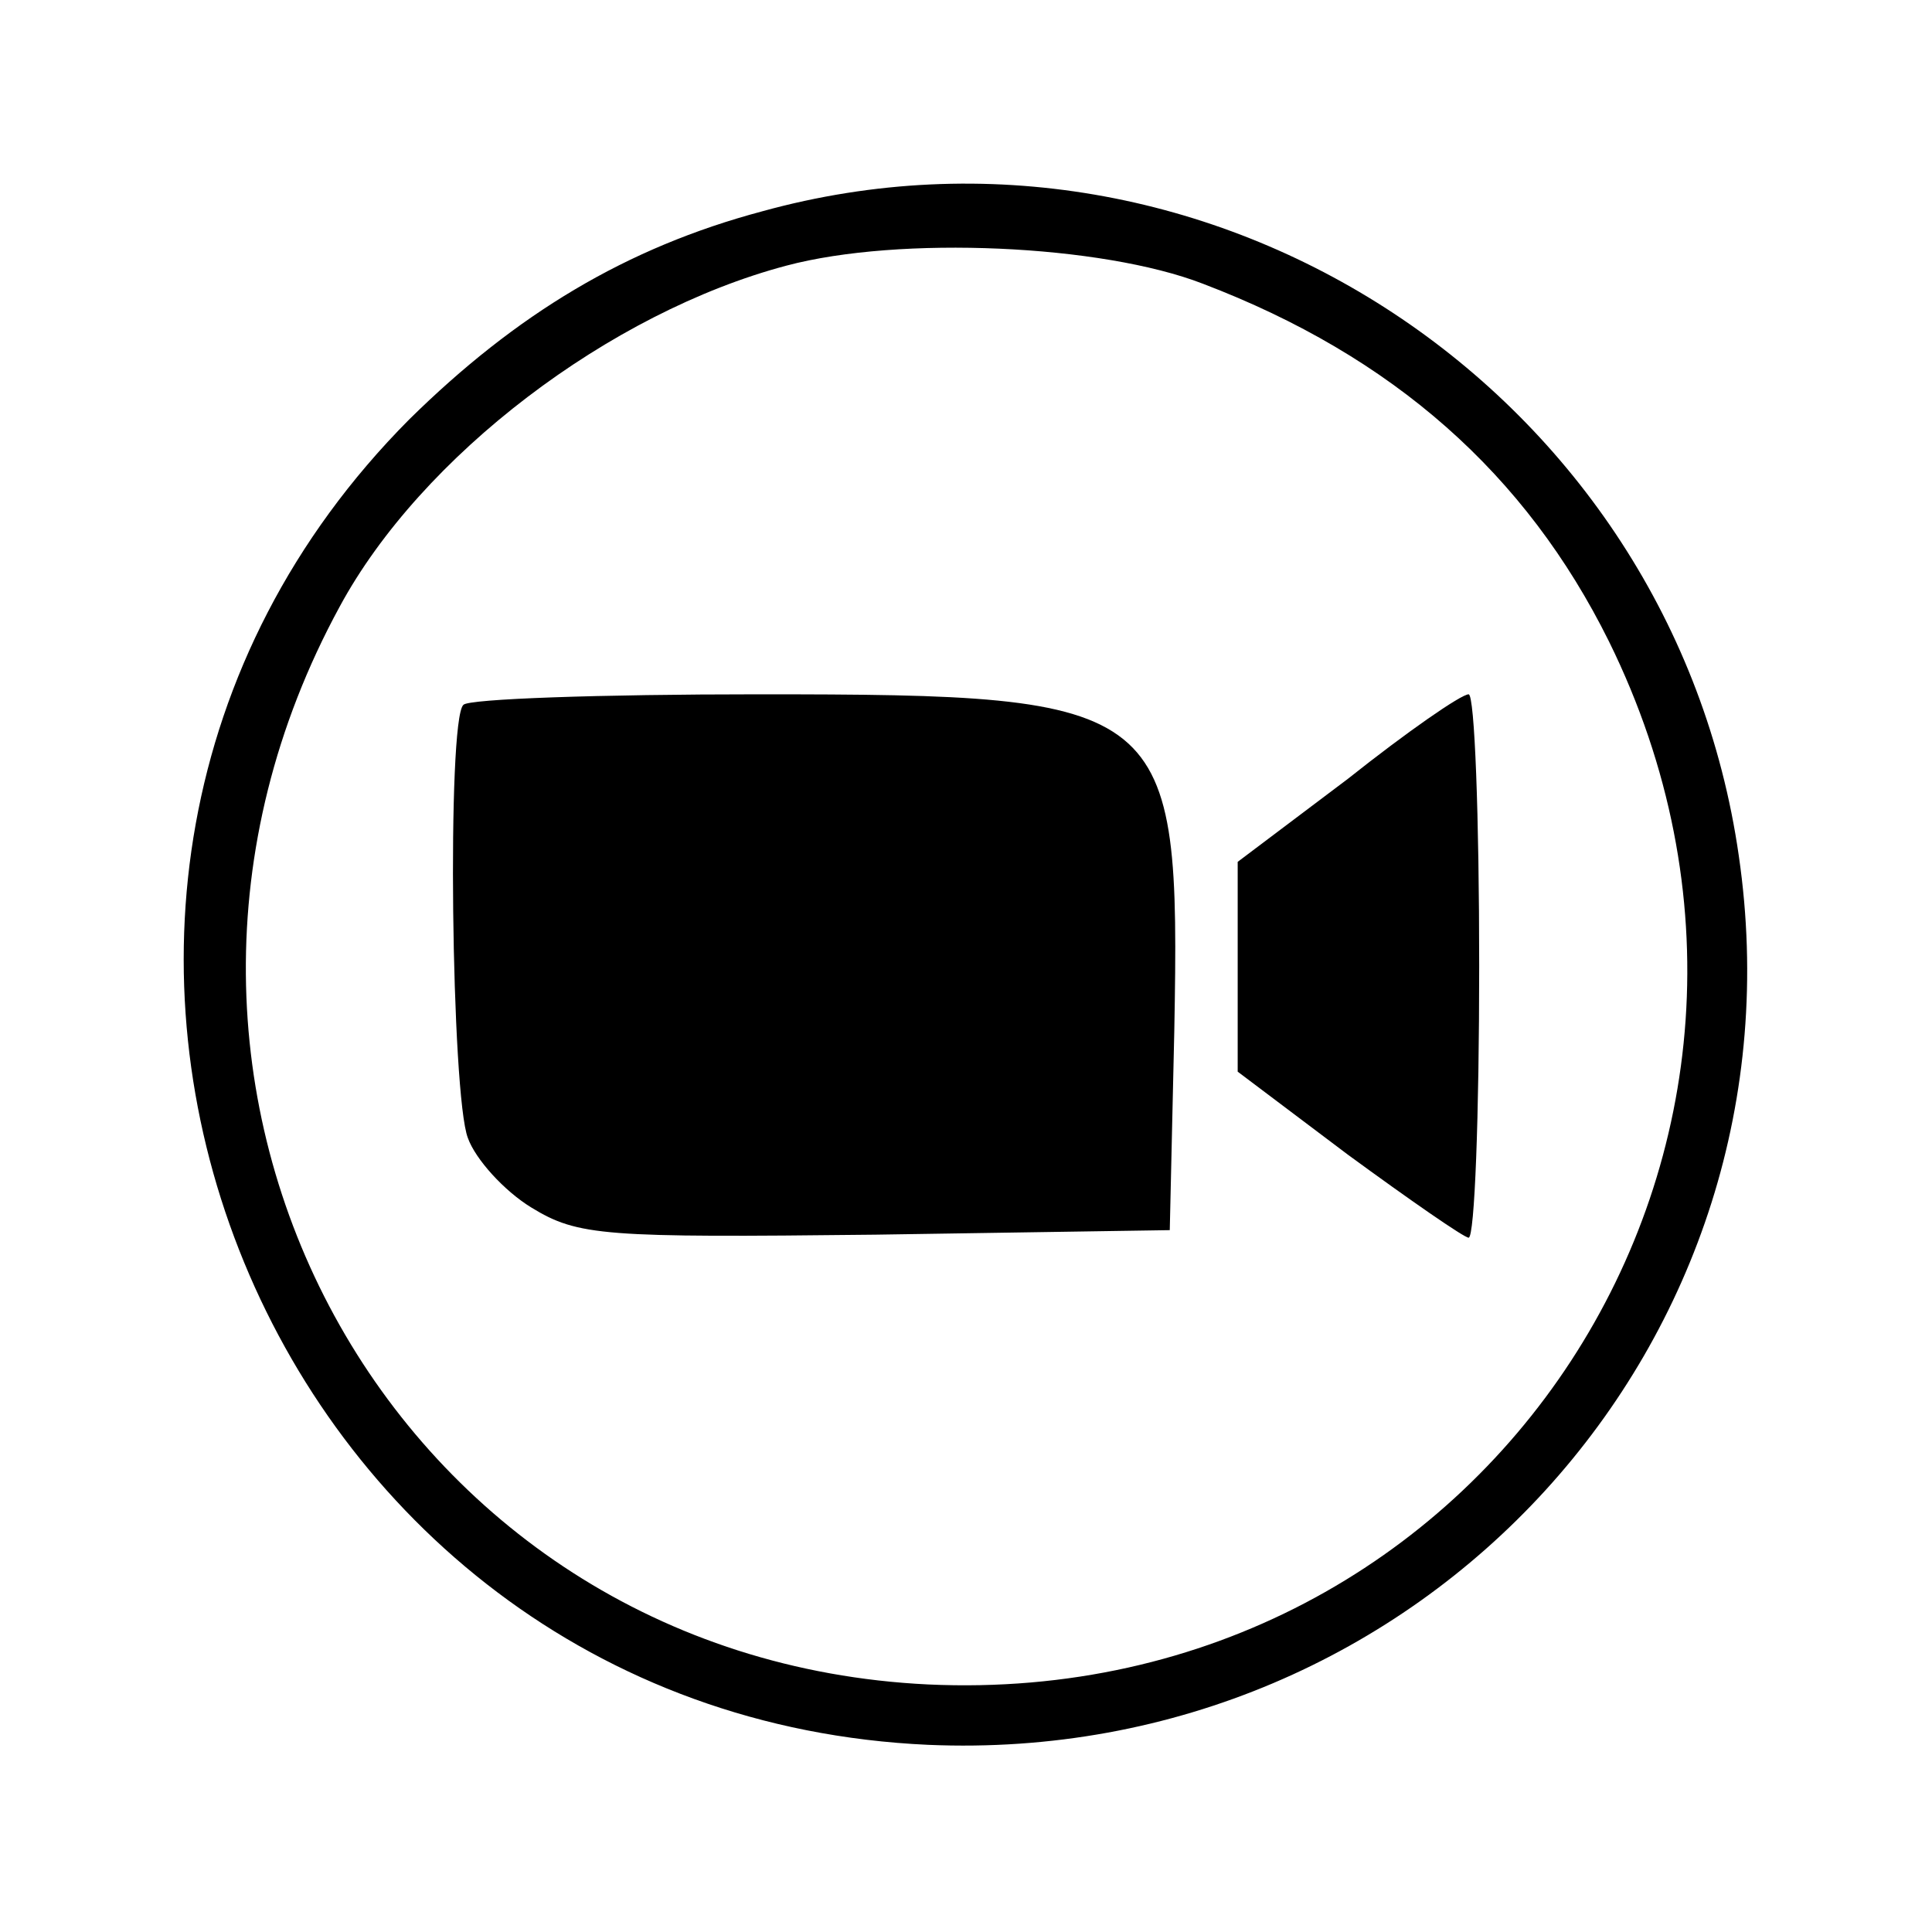
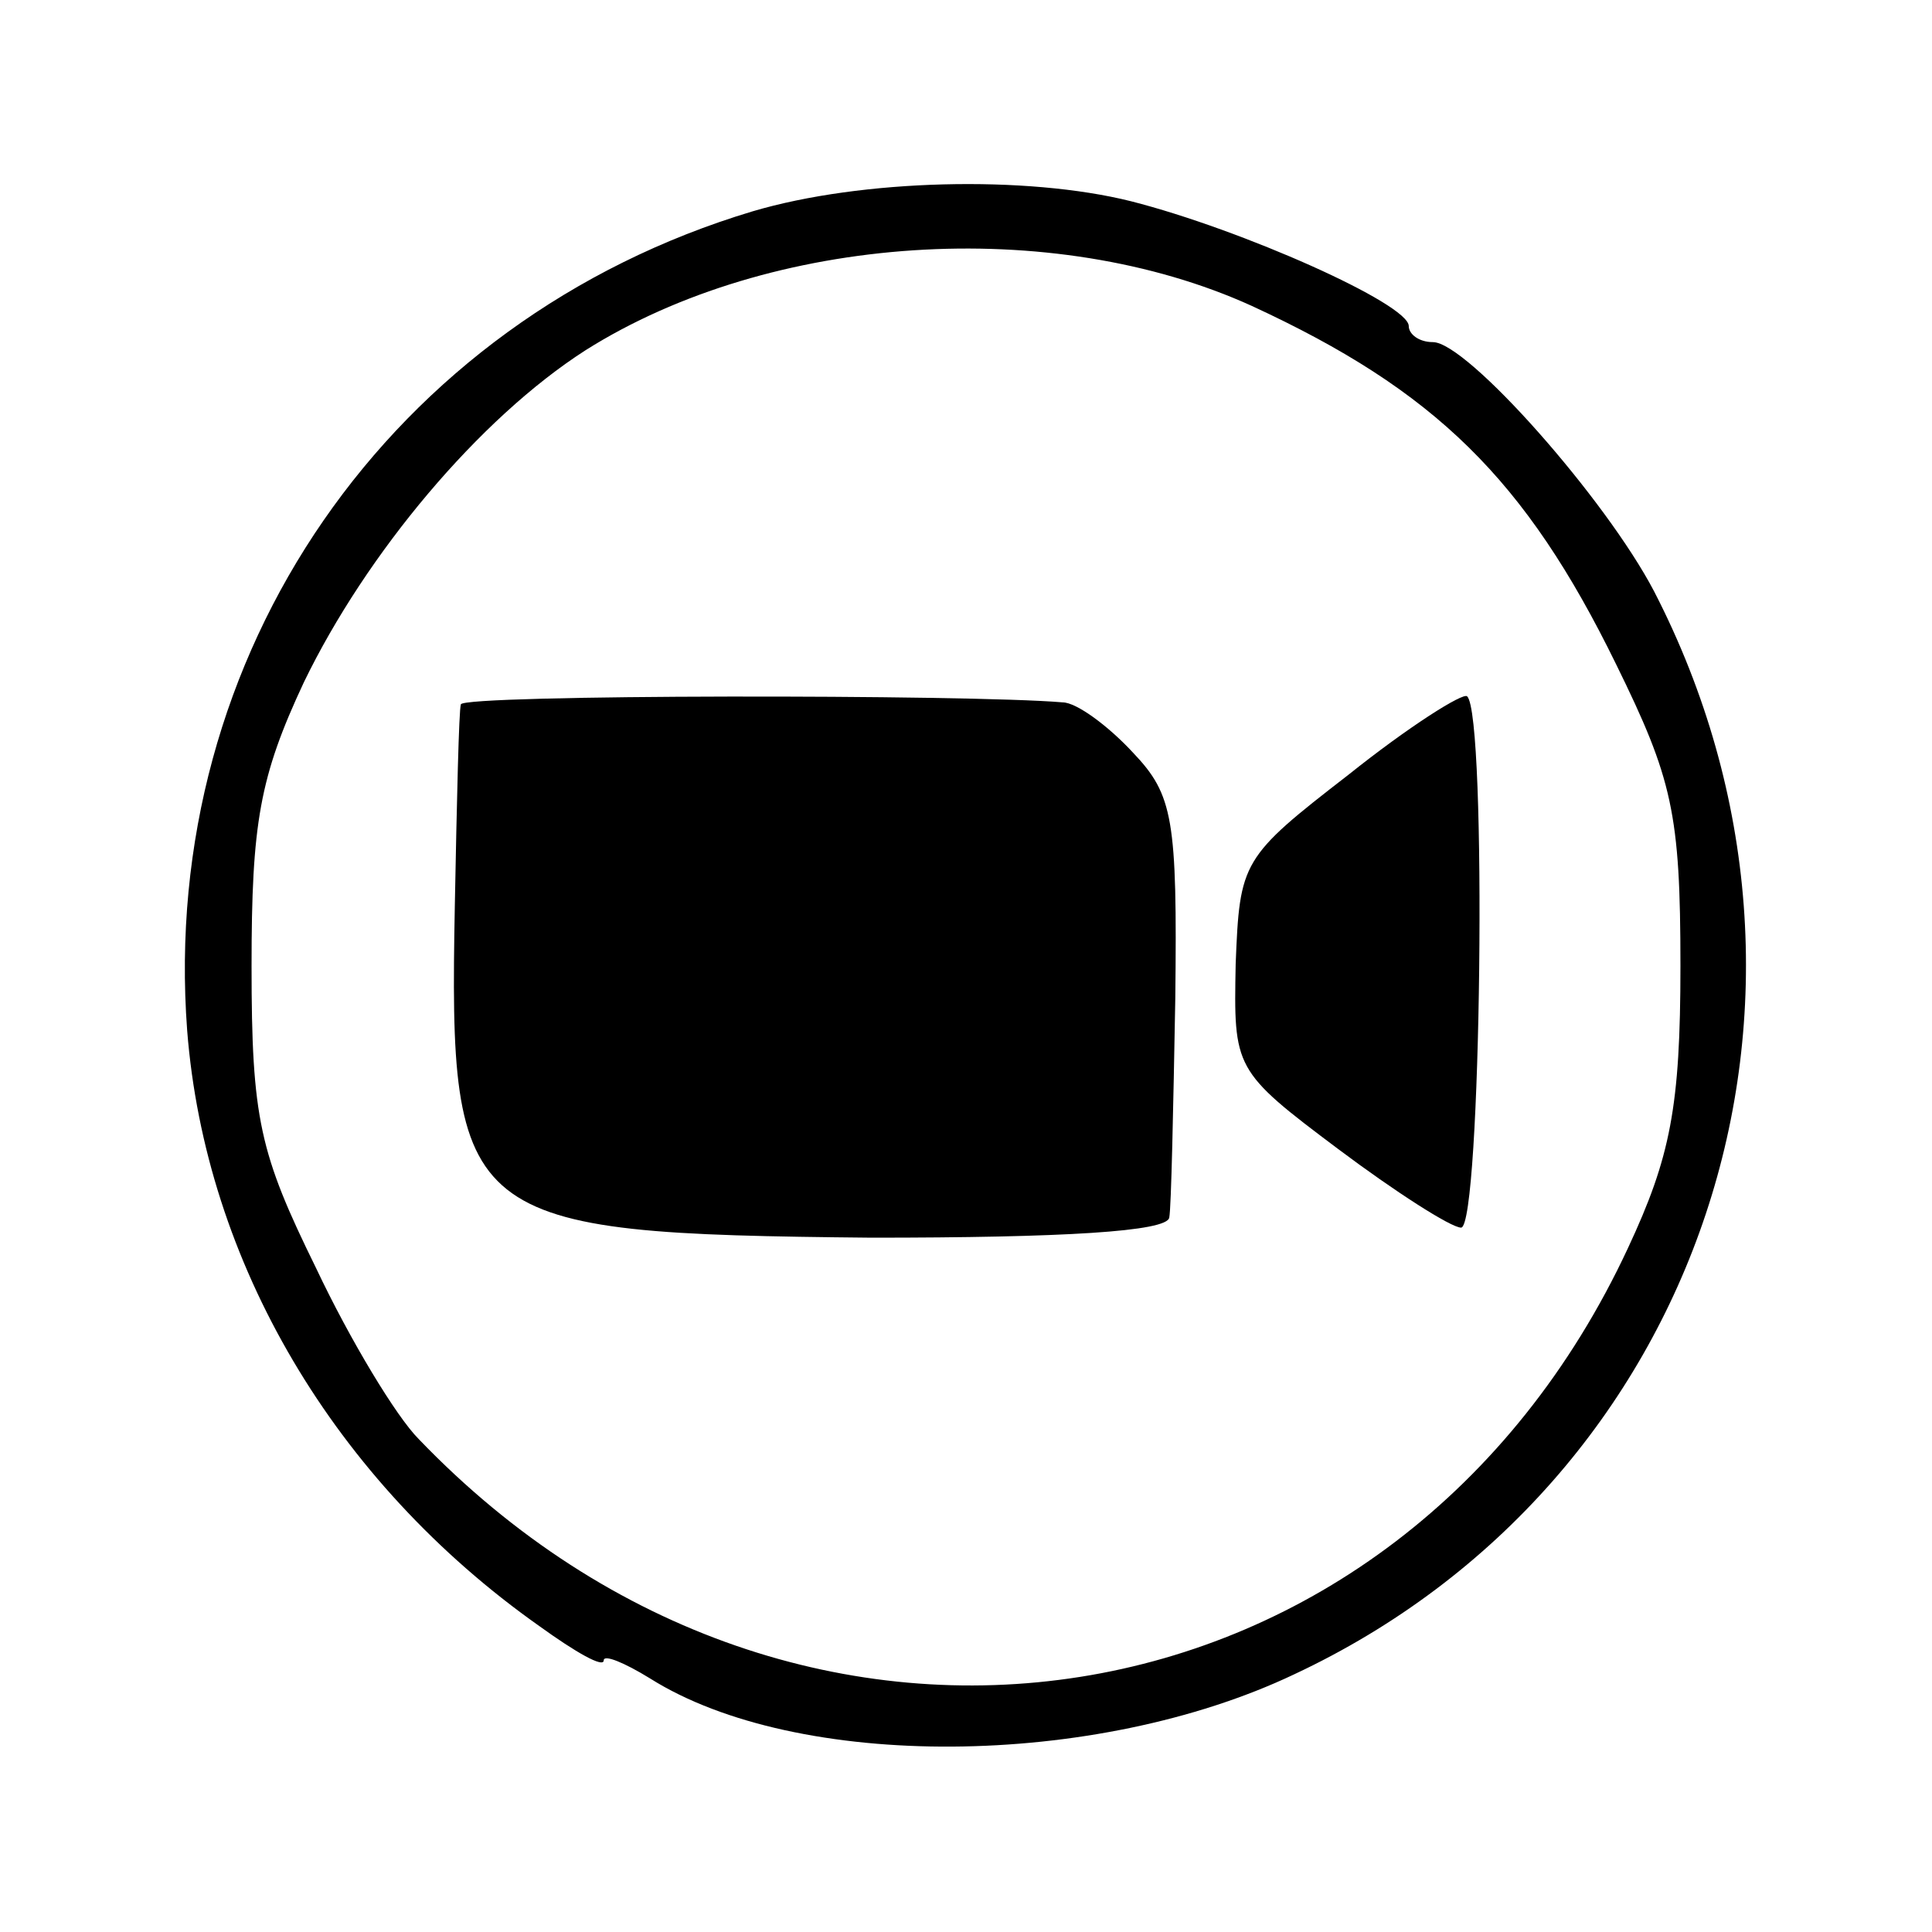
- <svg xmlns="http://www.w3.org/2000/svg" version="1.0" width="128pt" height="128pt" viewBox="0 0 128 128" preserveAspectRatio="xMidYMid meet">
-   <g transform="translate(0,128) scale(0.1,-0.1)" fill="#000000" stroke="none">
-     <path d="M505 1140 c-90 -24 -163 -68 -234 -138 -314 -316 -101 -858 344 -878 327 -14 584 267 537 589 -44 307 -350 509 -647 427z m292 -48 c126 -48 214 -126 269 -237 164 -333 -81 -708 -451 -691 -356 17 -563 396 -390 714 54 100 179 195 296 226 75 20 209 14 276 -12z" />
-     <path d="M307 813 c-11 -10 -8 -259 3 -287 5 -14 24 -35 42 -46 31 -19 48 -20 228 -18 l195 3 3 132 c4 218 -2 223 -276 223 -104 0 -192 -3 -195 -7z" />
-     <path d="M893 764 l-73 -55 0 -69 0 -70 73 -55 c41 -30 77 -55 80 -55 4 0 7 81 7 180 0 99 -3 180 -7 180 -5 0 -41 -25 -80 -56z" />
+ <svg xmlns="http://www.w3.org/2000/svg" version="1.0" width="96pt" height="96pt" viewBox="0 0 96 96" preserveAspectRatio="xMidYMid meet">
+   <g transform="translate(0,96) scale(0.1,-0.1)" fill="#000000" stroke="none">
+     <path d="M374 855 c-180 -54 -295 -220 -281 -407 9 -115 73 -224 175 -296 18 -13 32 -21 32 -17 0 3 10 -1 23 -9 73 -46 221 -45 320 2 203 95 283 336 179 538 -24 46 -93 124 -110 124 -7 0 -12 4 -12 8 0 11 -83 48 -138 62 -52 13 -134 11 -188 -5z m248 -47 c91 -42 136 -86 181 -178 28 -57 32 -74 32 -150 0 -70 -5 -95 -26 -140 -114 -245 -412 -292 -601 -95 -11 11 -34 49 -51 85 -28 57 -32 74 -32 150 0 71 4 94 26 141 31 64 87 131 140 165 92 58 232 67 331 22z" />
+     <path d="M229 610 c-1 -3 -2 -48 -3 -100 -3 -158 3 -163 207 -165 95 0 147 3 148 10 1 5 2 54 3 109 1 89 -1 101 -21 122 -12 13 -28 25 -35 25 -46 4 -298 4 -299 -1z" />
+     <path d="M670 575 c-53 -41 -54 -43 -56 -94 -1 -52 -1 -53 51 -92 28 -21 56 -39 61 -39 10 0 13 255 3 264 -2 2 -29 -15 -59 -39z" />
  </g>
</svg>
